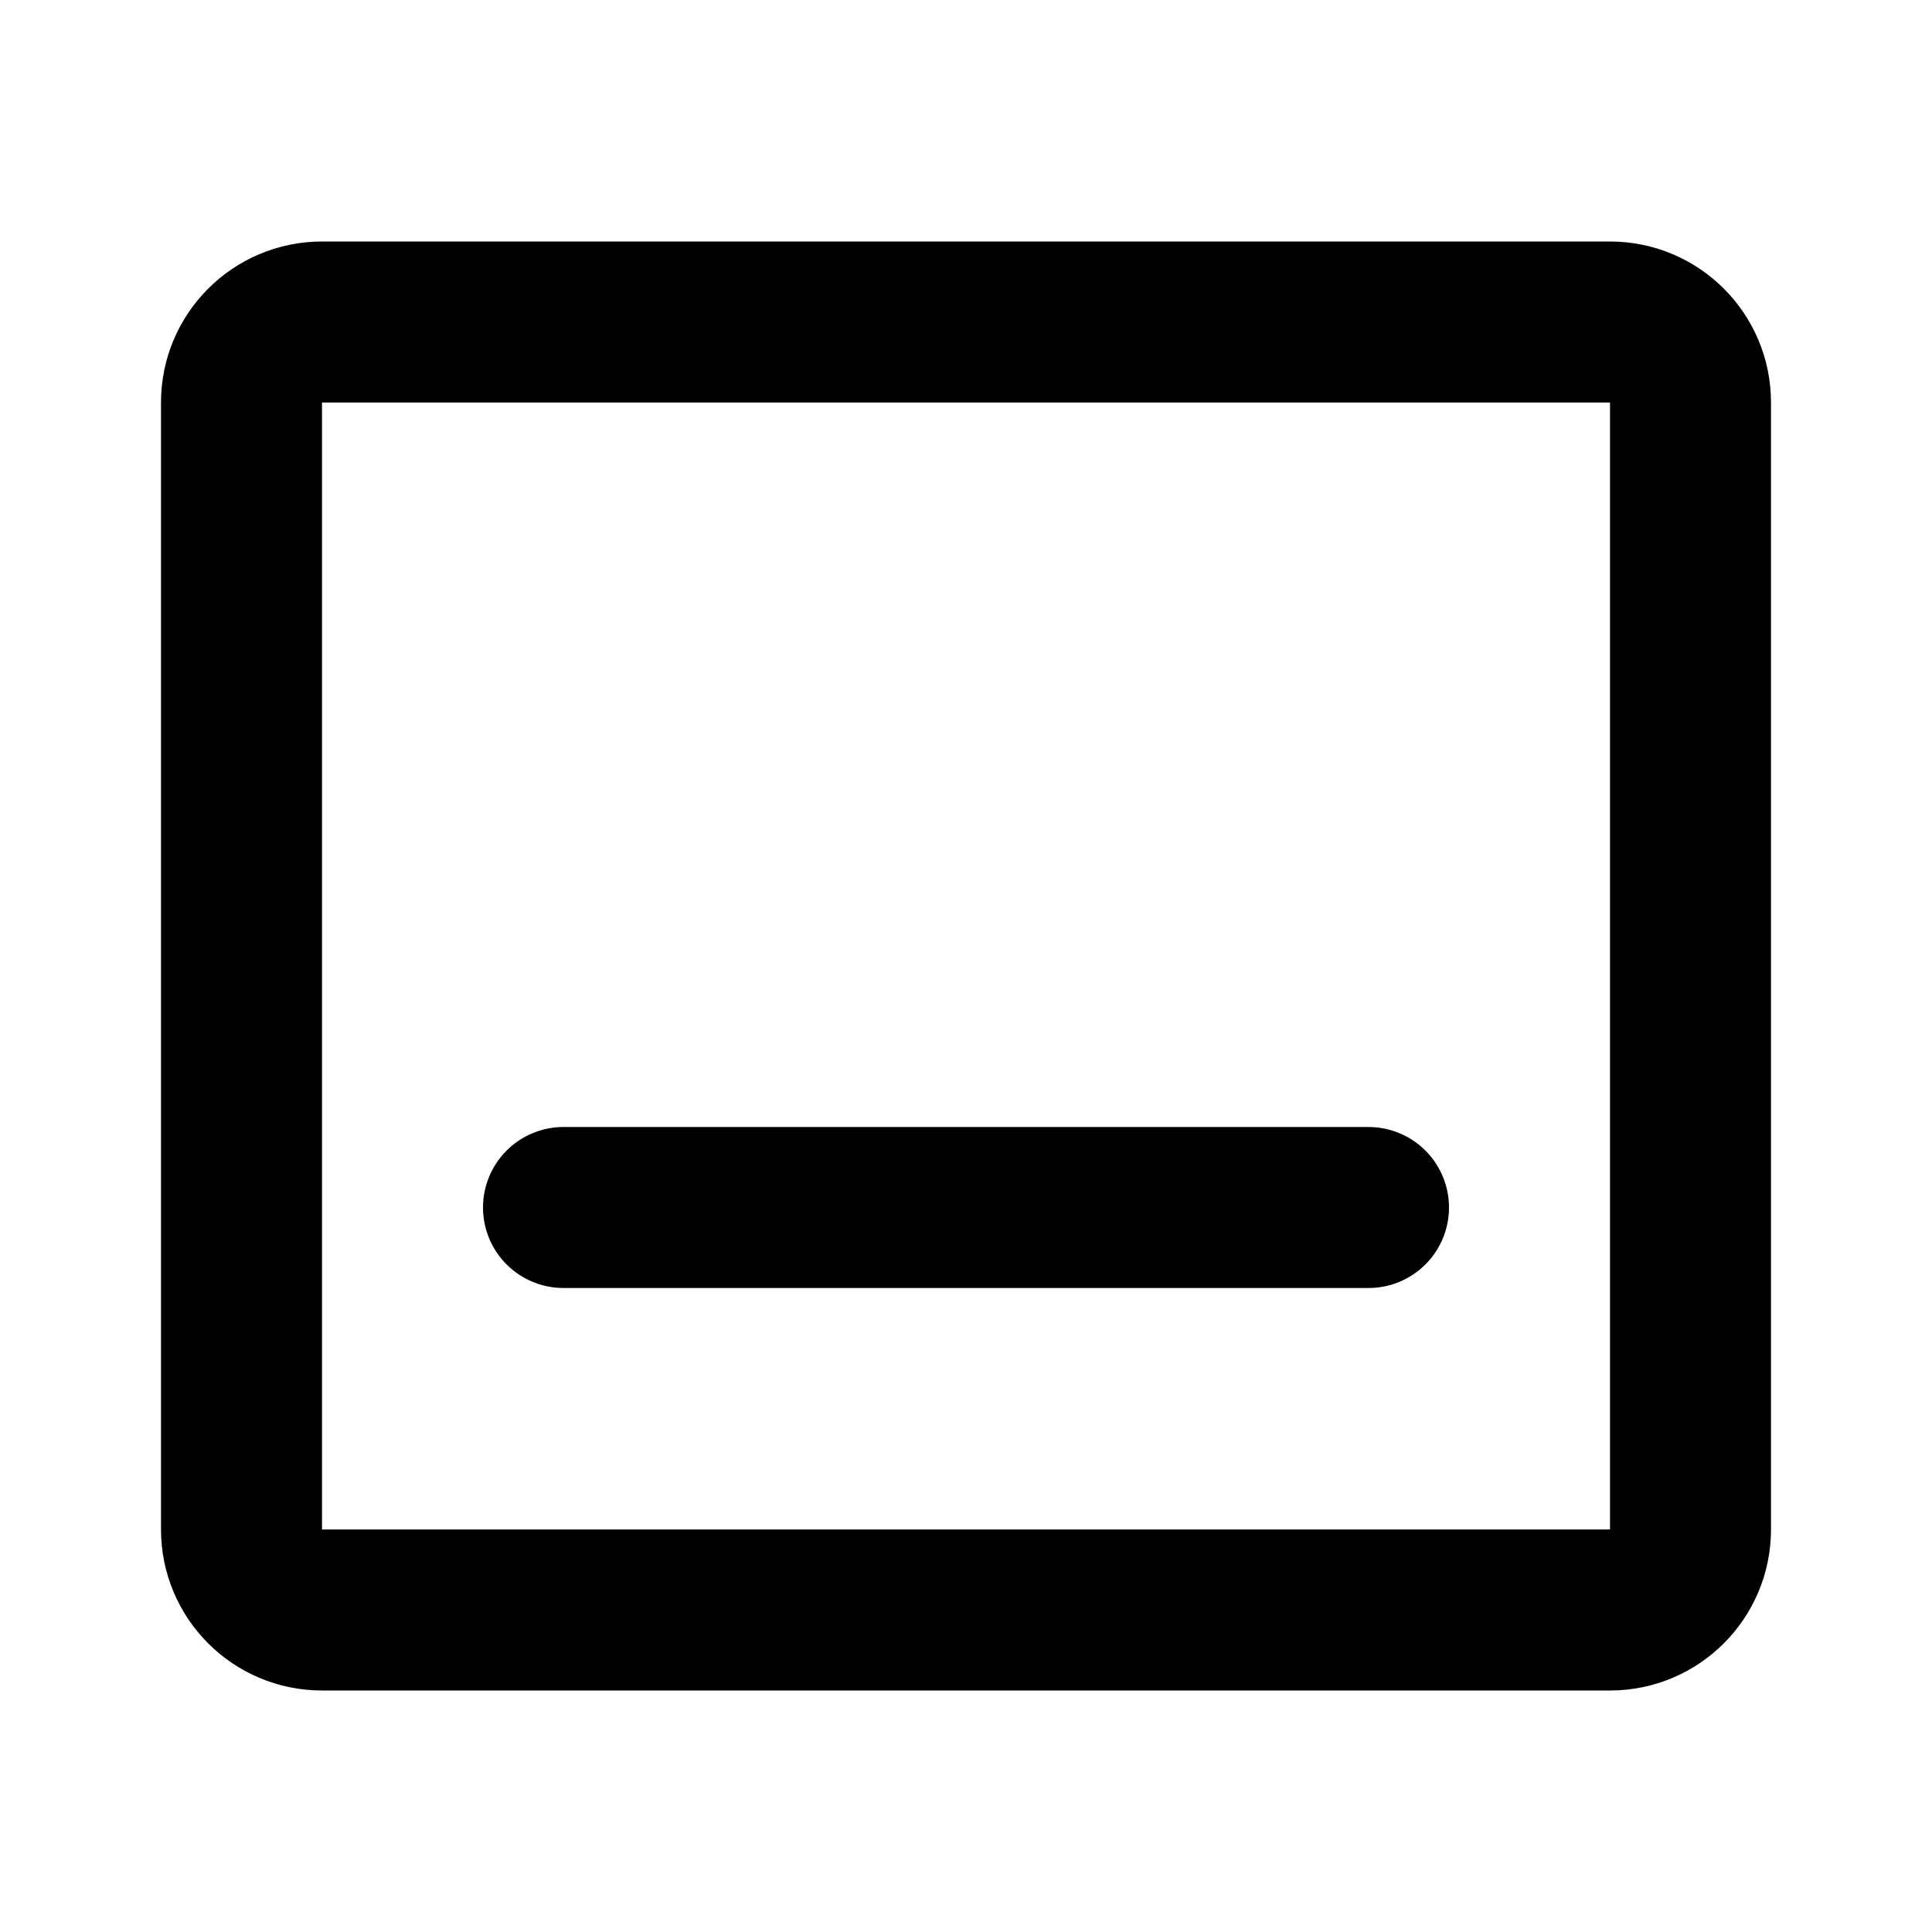
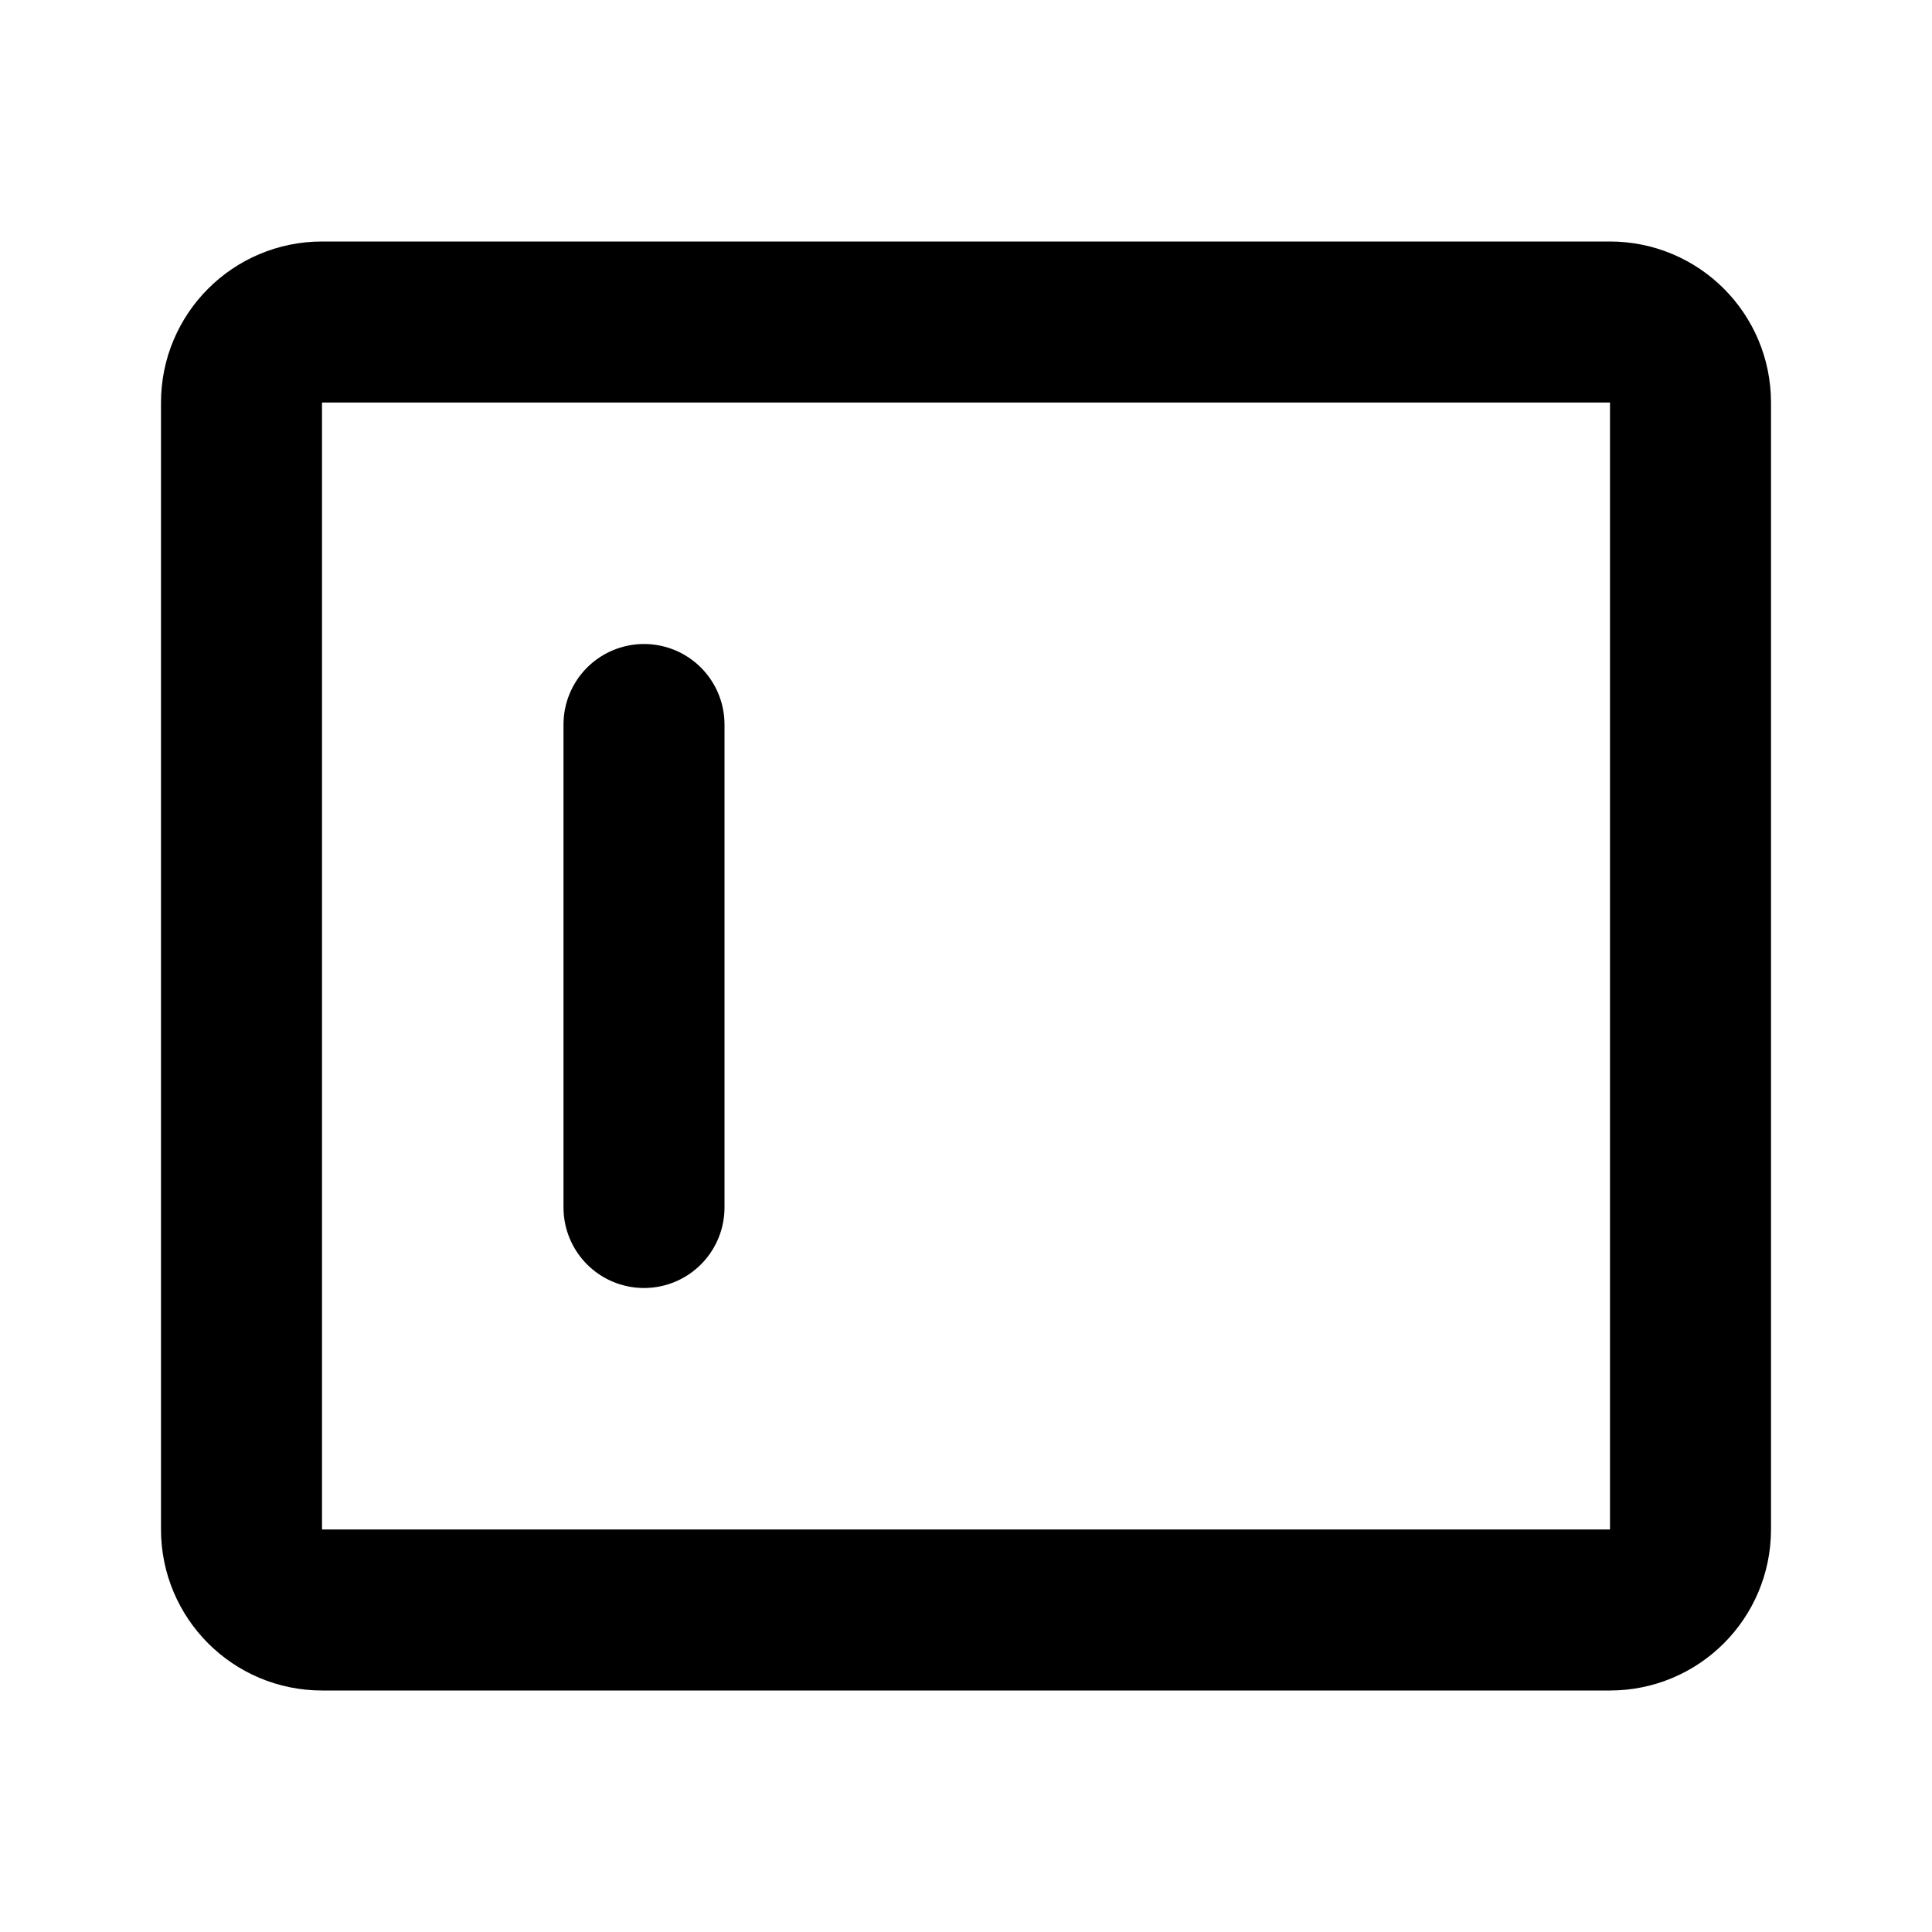
<svg xmlns="http://www.w3.org/2000/svg" viewBox="0 0 24 24" fill="none">
  <rect id="矩形 7" width="18" height="16" x="3" y="4" rx="1" stroke="currentColor" stroke-width="2" />
-   <path id="矢量 32" d="M0 0L10 0" stroke="currentColor" stroke-linecap="round" stroke-width="2" transform="matrix(-1,0,0,-1,17,15)" />
+   <path id="矢量 32" d="M0 0L6 0" stroke="currentColor" stroke-linecap="round" stroke-width="2" transform="matrix(0,-1,1,0,8,15)" />
</svg>
